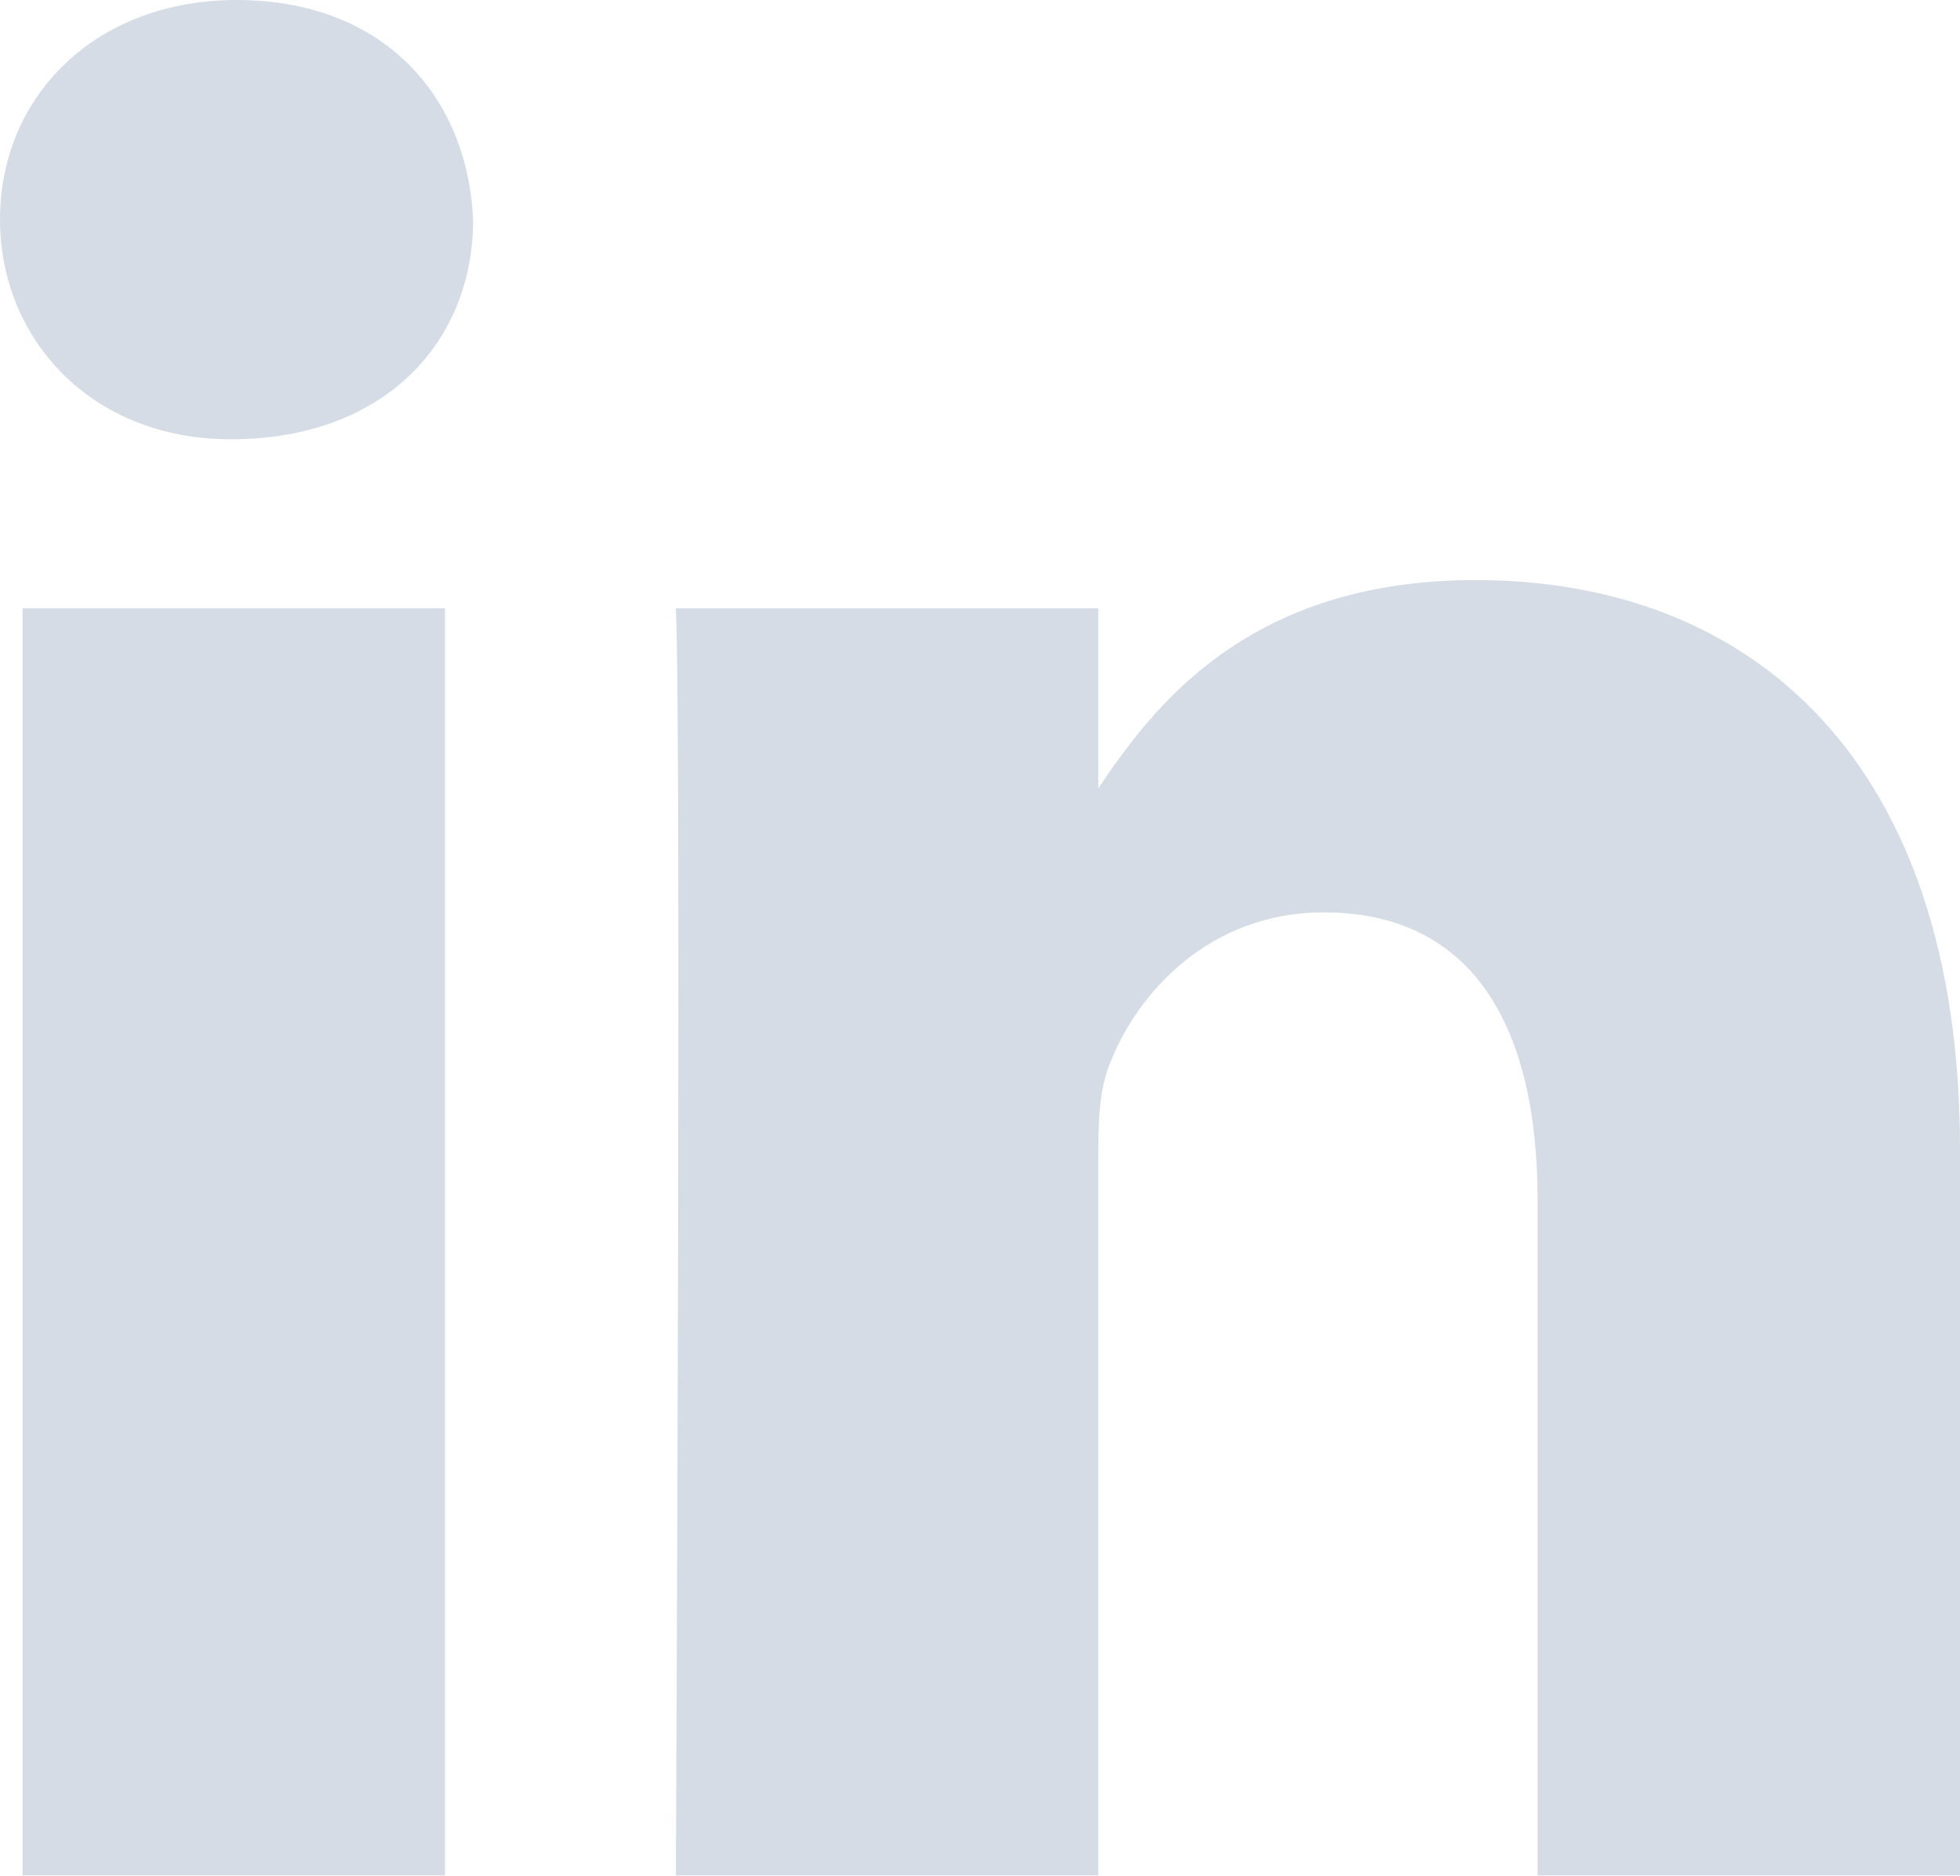
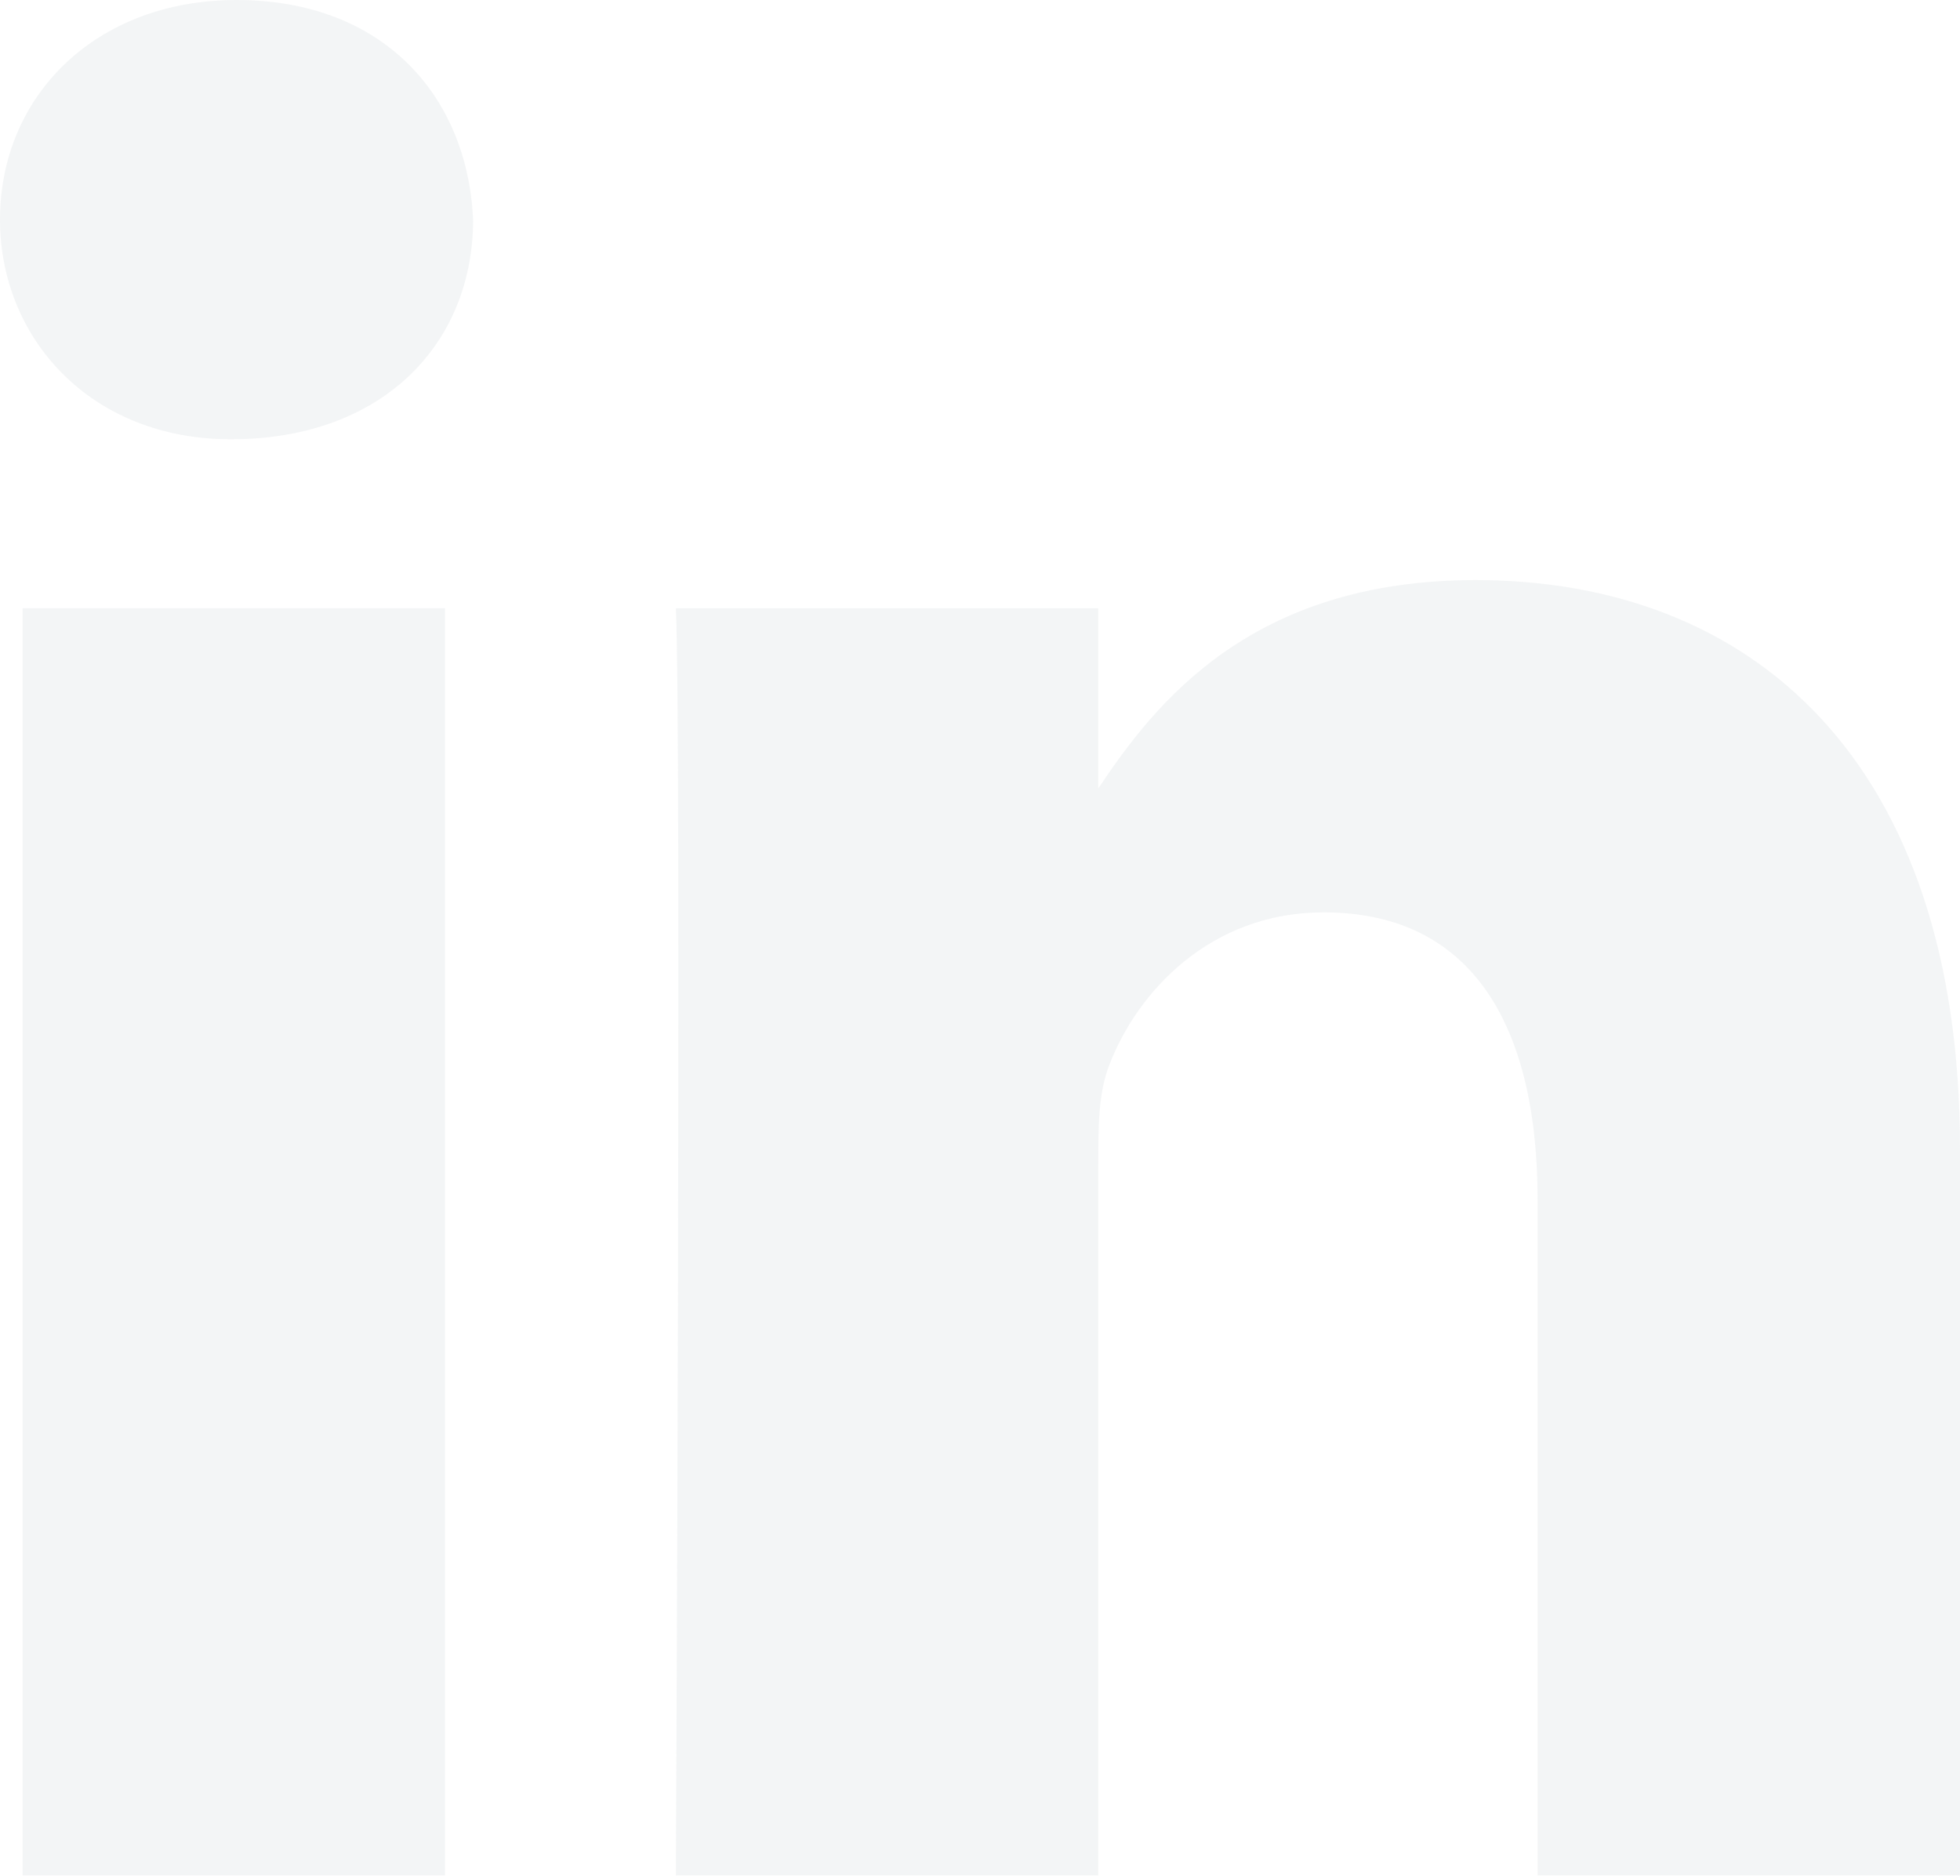
<svg xmlns="http://www.w3.org/2000/svg" version="1.1" id="Layer_1" x="0px" y="0px" viewBox="0 0 34.8 33.3" style="enable-background:new 0 0 34.8 33.3;" xml:space="preserve">
  <style type="text/css">
- 	.st0{opacity:0.5;}
- 	.st1{fill:#ABBACD;}
+ 	.st0{opacity:0.9;}
+ 	.st1{fill:#F2F4F5;}
</style>
  <g class="st0">
    <rect x="0.4" y="10.8" class="st1" width="7.5" height="22.5" />
    <path class="st1" d="M4.1,7.8L4.1,7.8c2.7,0,4.3-1.7,4.3-3.9C8.3,1.7,6.8,0,4.2,0C1.7,0,0,1.7,0,3.9C0,6,1.6,7.8,4.1,7.8z" />
    <path class="st1" d="M26.2,10.3c-4,0-5.7,2.2-6.7,3.7v-3.2H12c0.1,2.1,0,22.5,0,22.5h7.5V20.7c0-0.7,0-1.3,0.2-1.8   c0.5-1.3,1.8-2.7,3.8-2.7c2.7,0,3.8,2.1,3.8,5.1v12h7.5l0,0V20.4C34.8,13.5,31.1,10.3,26.2,10.3z M19.5,14.1L19.5,14.1   C19.5,14.1,19.5,14,19.5,14.1L19.5,14.1z" />
  </g>
</svg>
